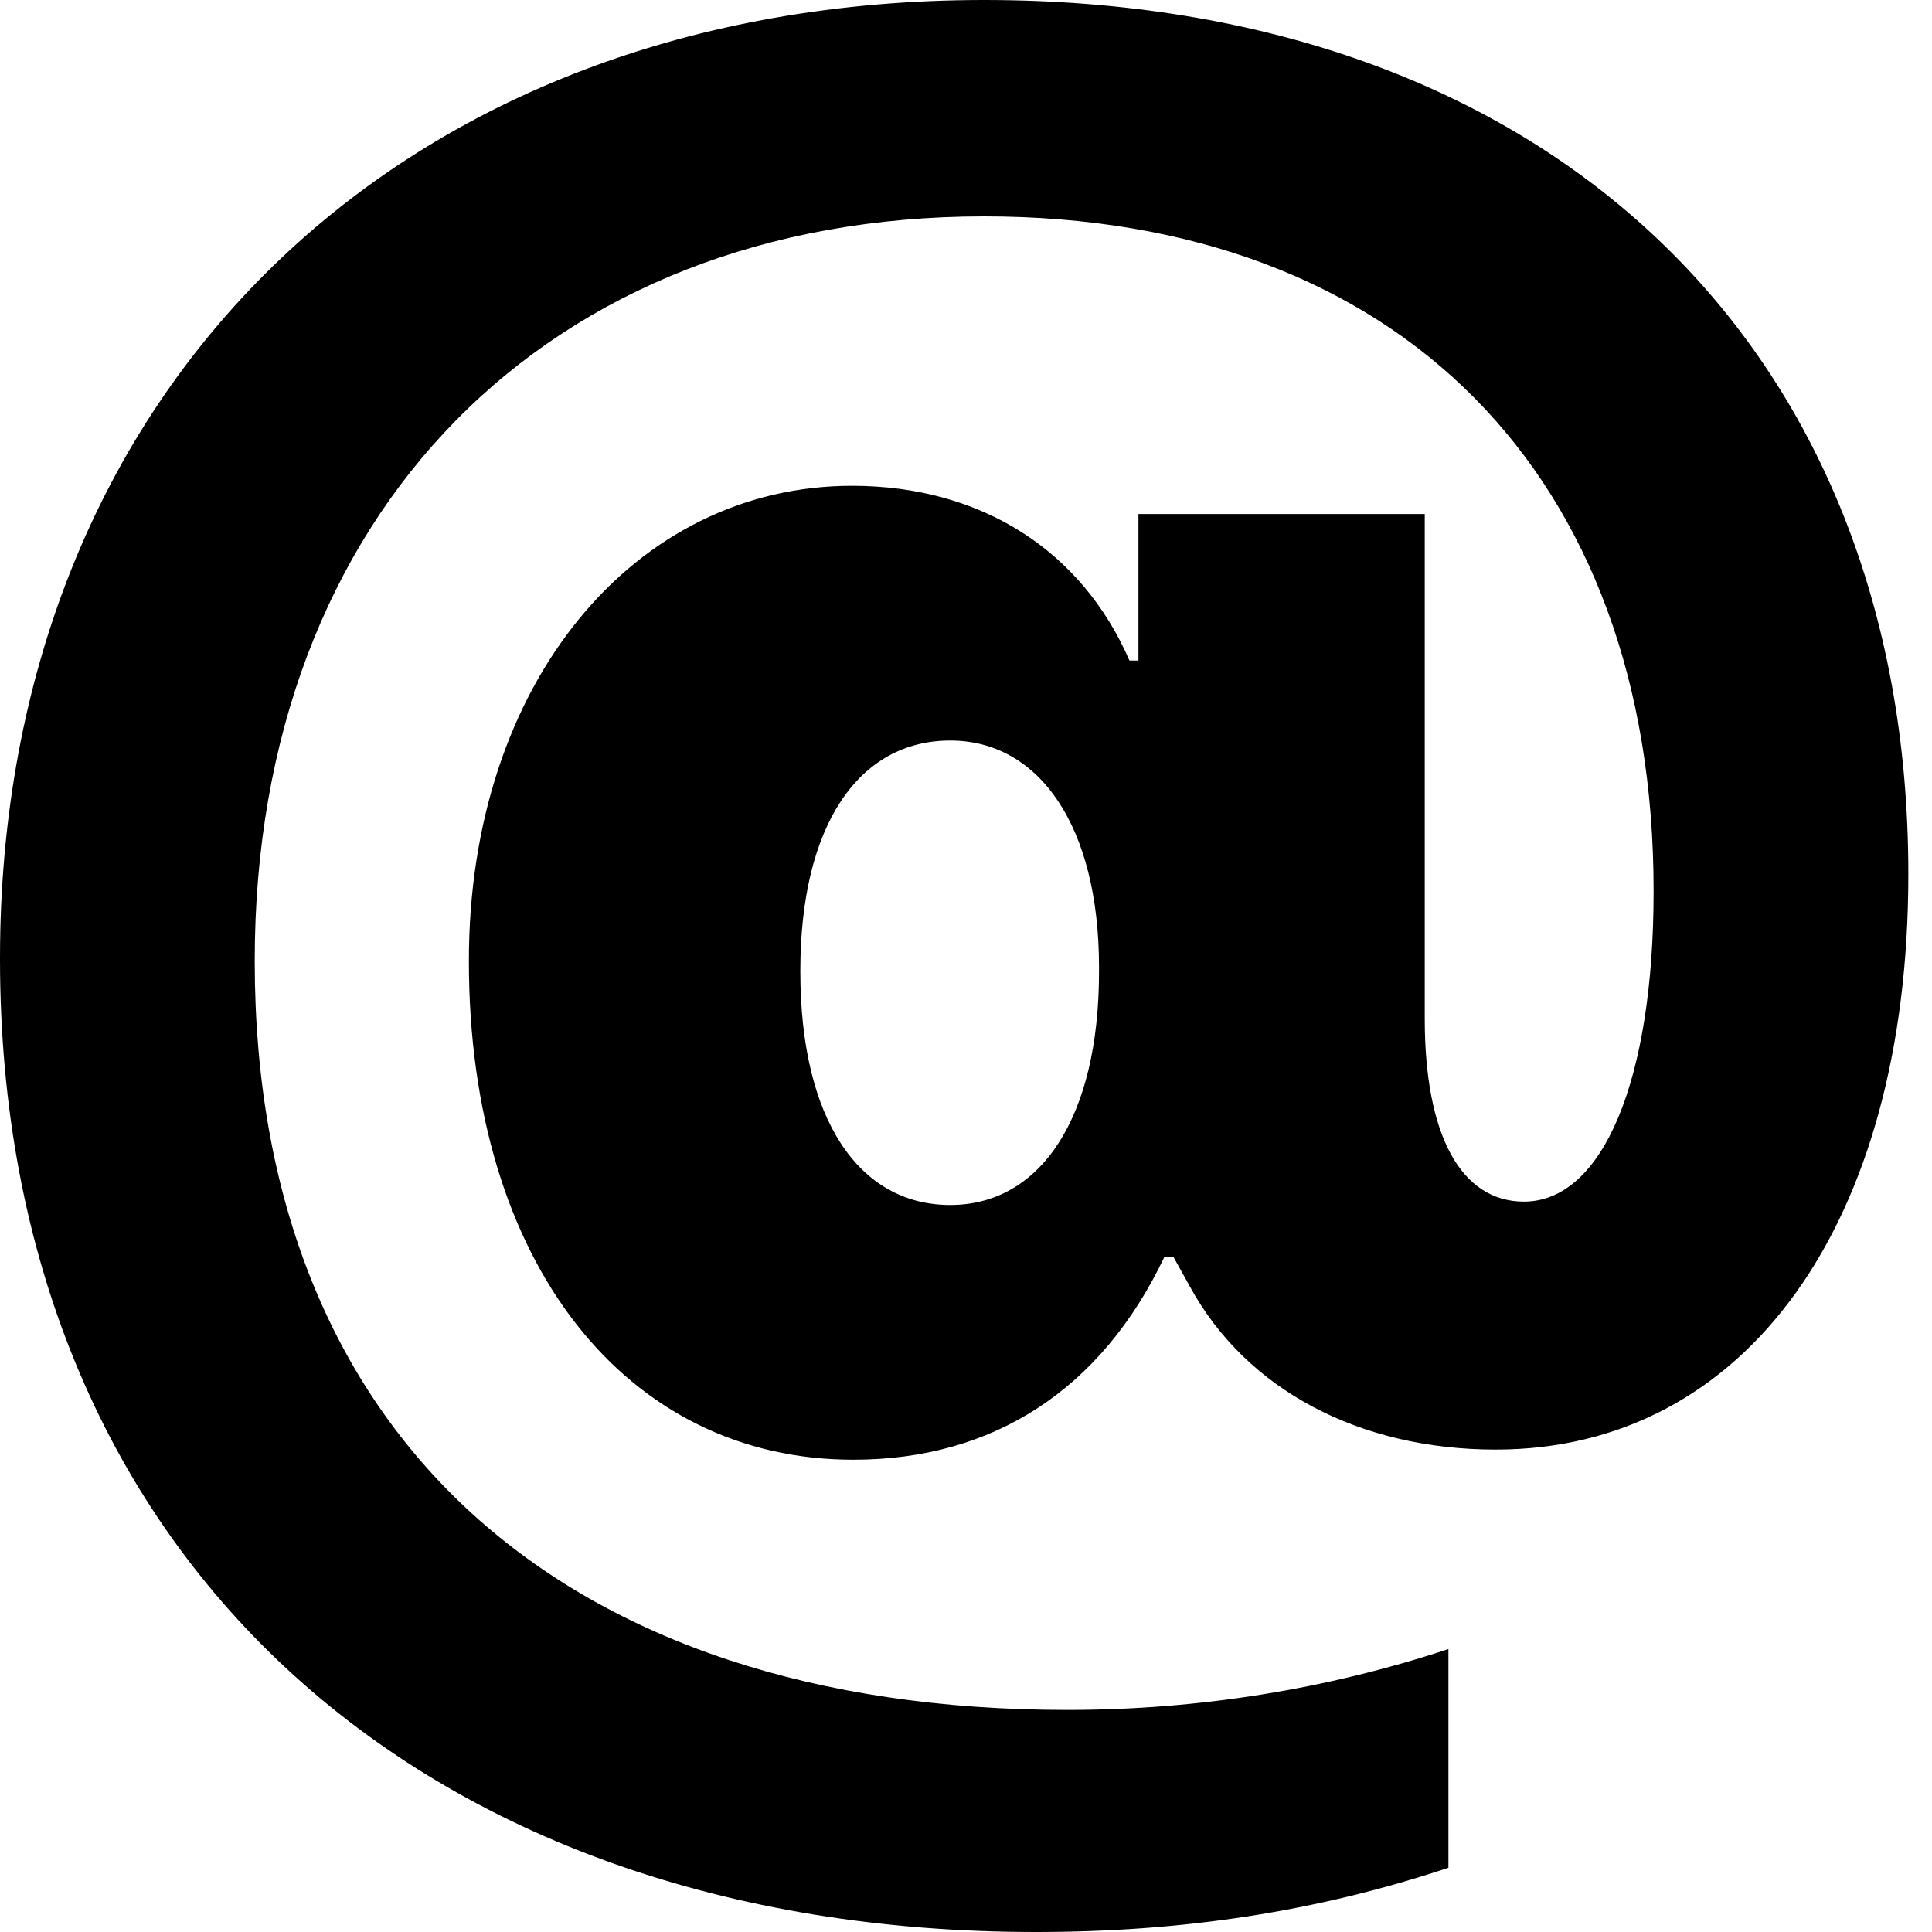
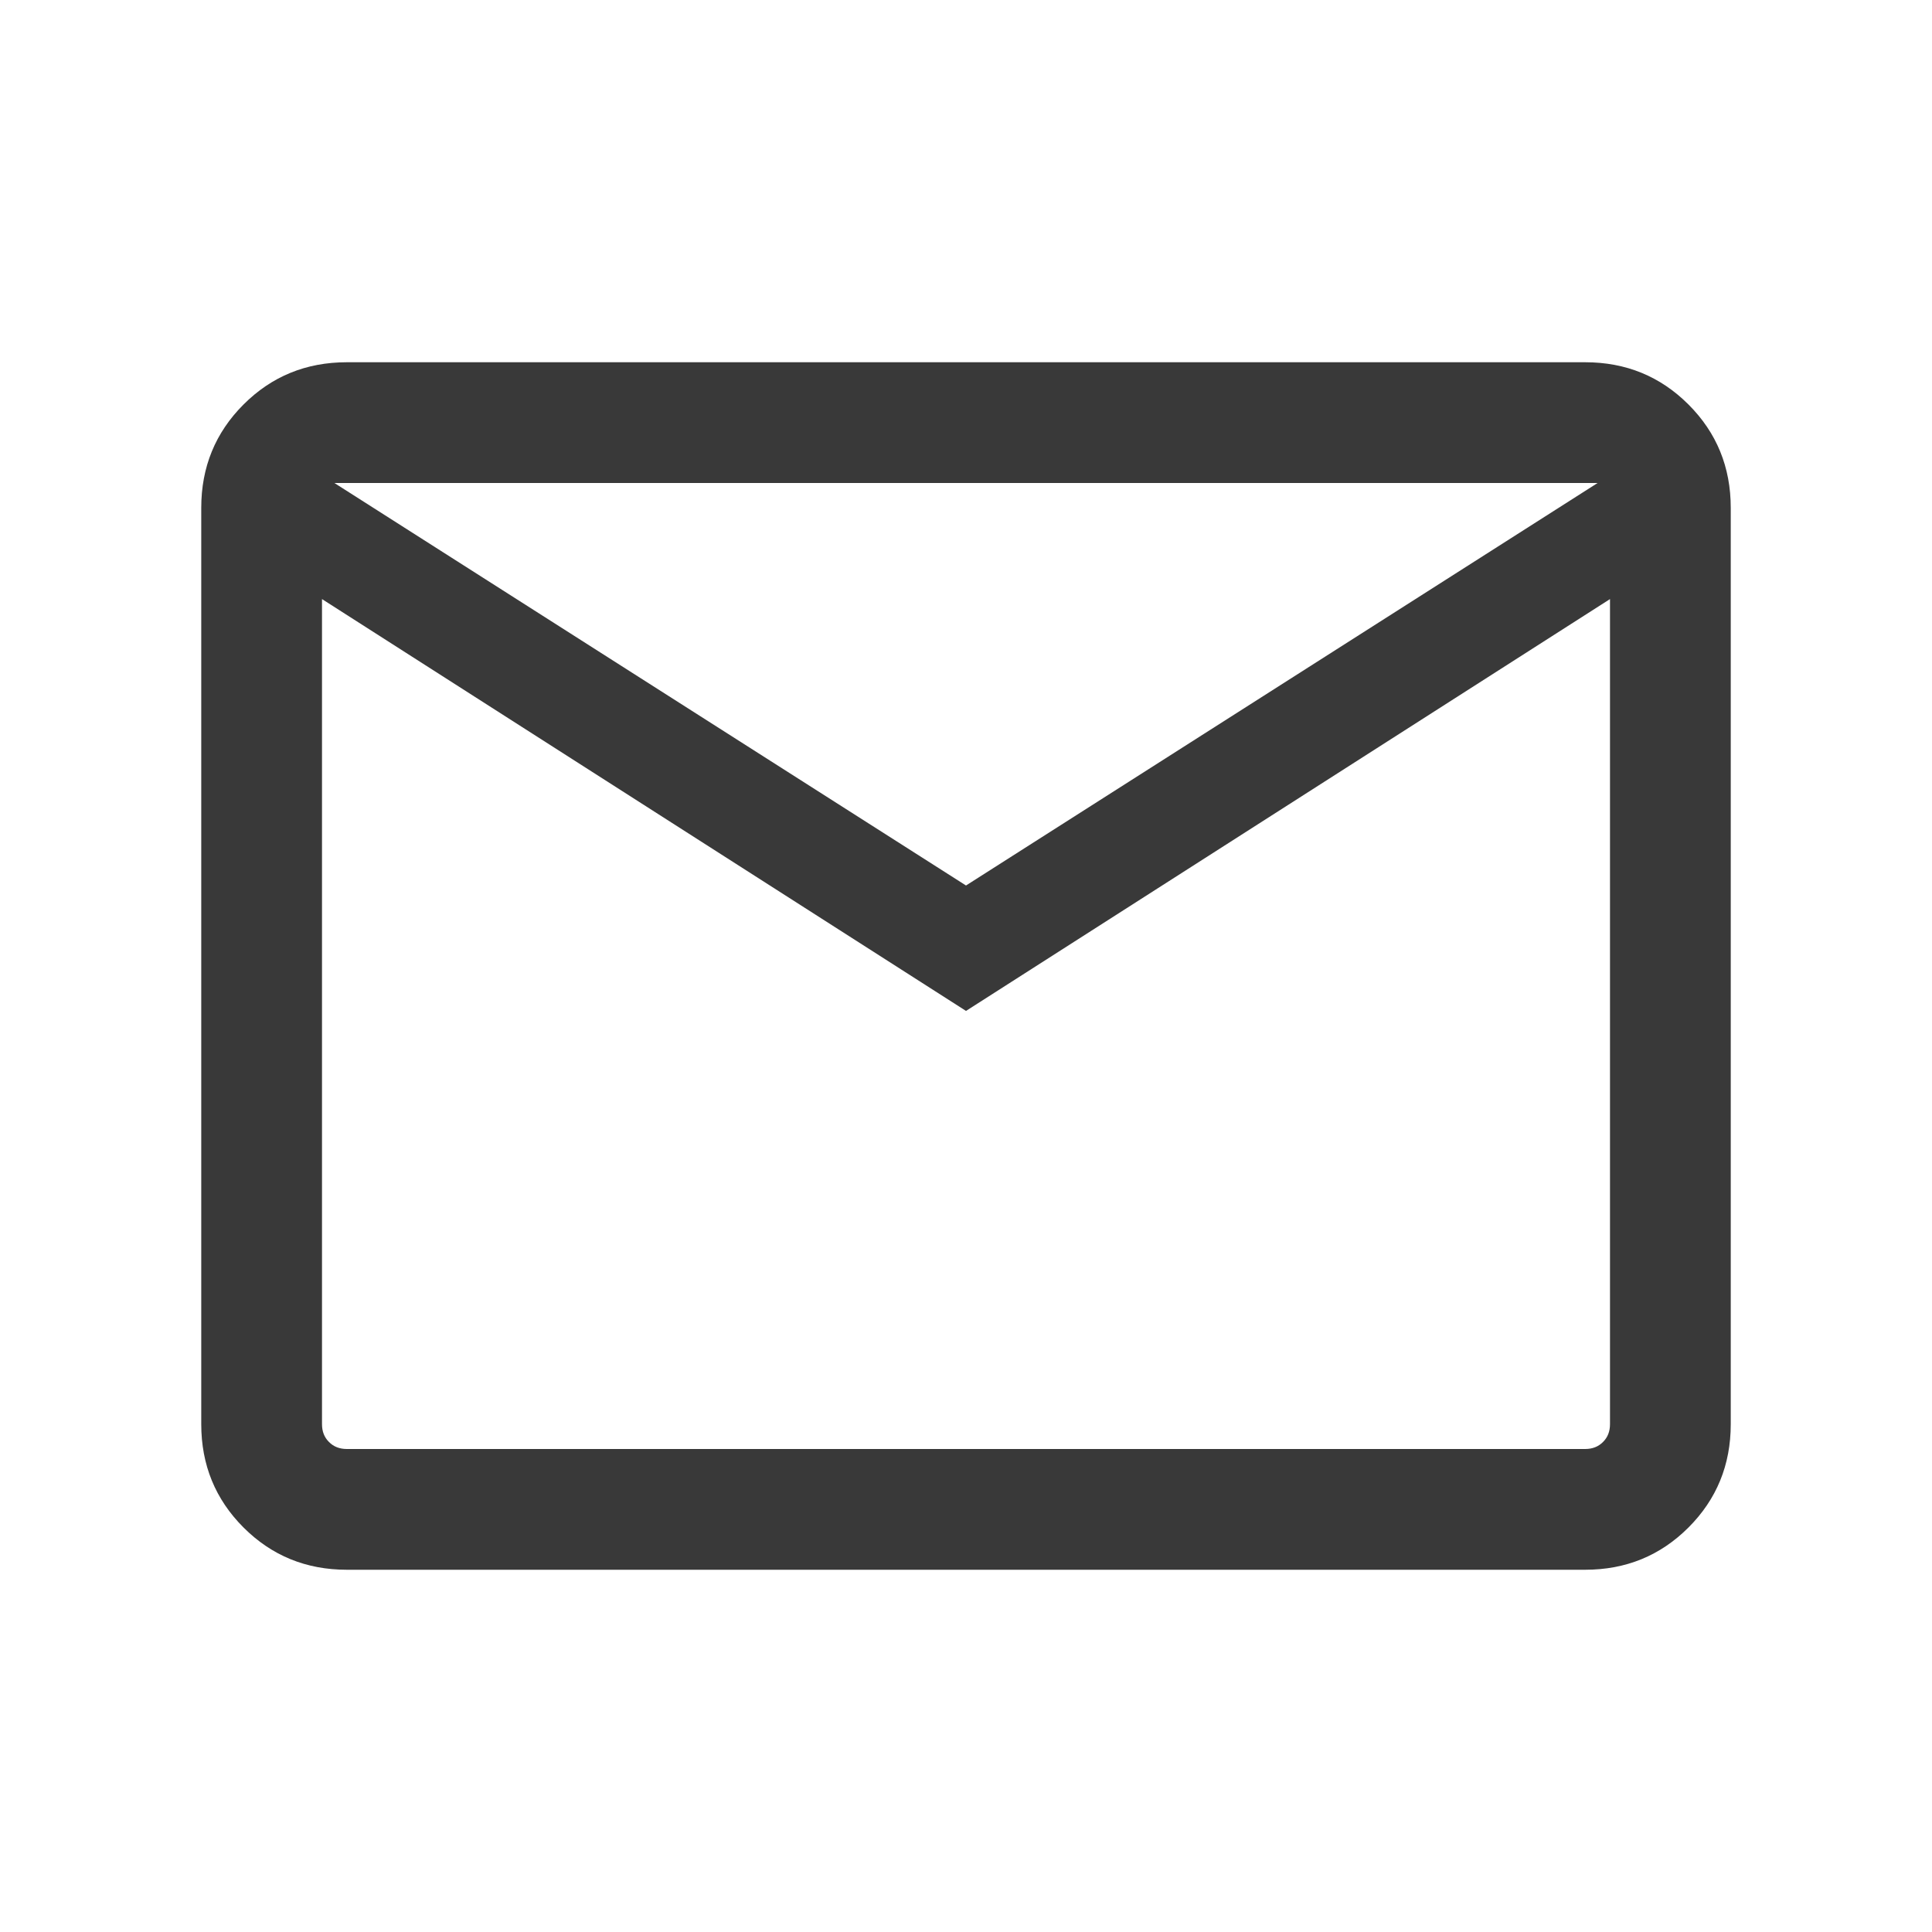
- <svg xmlns="http://www.w3.org/2000/svg" width="20" height="20" viewBox="0 0 20 20" fill="none">
-   <path d="M10.723 20C12.24 20 13.629 19.79 14.994 19.335V17.071C13.722 17.491 12.392 17.701 11.05 17.701C5.846 17.701 2.637 14.877 2.637 9.953V9.942C2.637 5.309 5.671 2.24 10.187 2.24C14.492 2.24 17.118 4.936 17.118 9.218V9.23C17.118 11.178 16.593 12.439 15.776 12.439C15.123 12.439 14.749 11.75 14.749 10.548V5.321H11.785V6.838H11.692C11.202 5.706 10.163 5.029 8.821 5.029C6.569 5.029 4.854 7.071 4.854 9.942V9.953C4.854 13.081 6.488 15.111 8.833 15.111C10.28 15.111 11.4 14.387 12.054 13.011H12.147L12.322 13.326C12.905 14.387 14.072 15.006 15.484 15.006C18.075 15.006 19.755 12.66 19.755 9.055V9.043C19.755 3.582 16.021 0 10.187 0C4.166 0 0 4.014 0 9.918V9.93C0 16.079 4.329 20 10.723 20ZM9.837 12.474C8.891 12.474 8.285 11.587 8.285 10.058V10.047C8.285 8.541 8.891 7.666 9.837 7.666C10.758 7.666 11.377 8.553 11.377 10.012V10.058C11.377 11.575 10.77 12.474 9.837 12.474Z" fill="currentColor" />
+ <svg xmlns="http://www.w3.org/2000/svg" width="24" height="24" viewBox="0 0 24 24" fill="none">
+   <mask id="mask0_8858_34958" style="mask-type:alpha" maskUnits="userSpaceOnUse" x="0" y="0" width="24" height="24">
+     <rect width="24" height="24" fill="#D9D9D9" />
+   </mask>
+   <g mask="url(#mask0_8858_34958)">
+     <path d="M4.308 19.5C3.803 19.5 3.375 19.325 3.025 18.975C2.675 18.625 2.5 18.197 2.5 17.692V6.308C2.5 5.803 2.675 5.375 3.025 5.025C3.375 4.675 3.803 4.5 4.308 4.5H19.692C20.197 4.5 20.625 4.675 20.975 5.025C21.325 5.375 21.5 5.803 21.5 6.308V17.692C21.5 18.197 21.325 18.625 20.975 18.975C20.625 19.325 20.197 19.5 19.692 19.5H4.308ZM12 12.558L4 7.442V17.692C4 17.782 4.029 17.856 4.087 17.913C4.144 17.971 4.218 18 4.308 18H19.692C19.782 18 19.856 17.971 19.913 17.913C19.971 17.856 20 17.782 20 17.692V7.442L12 12.558ZM12 11L19.846 6H4.154L12 11ZM4 7.442V6V17.692C4 17.782 4.029 17.856 4.087 17.913C4.144 17.971 4.218 18 4.308 18H4V7.442Z" fill="#393939" />
+   </g>
</svg>
